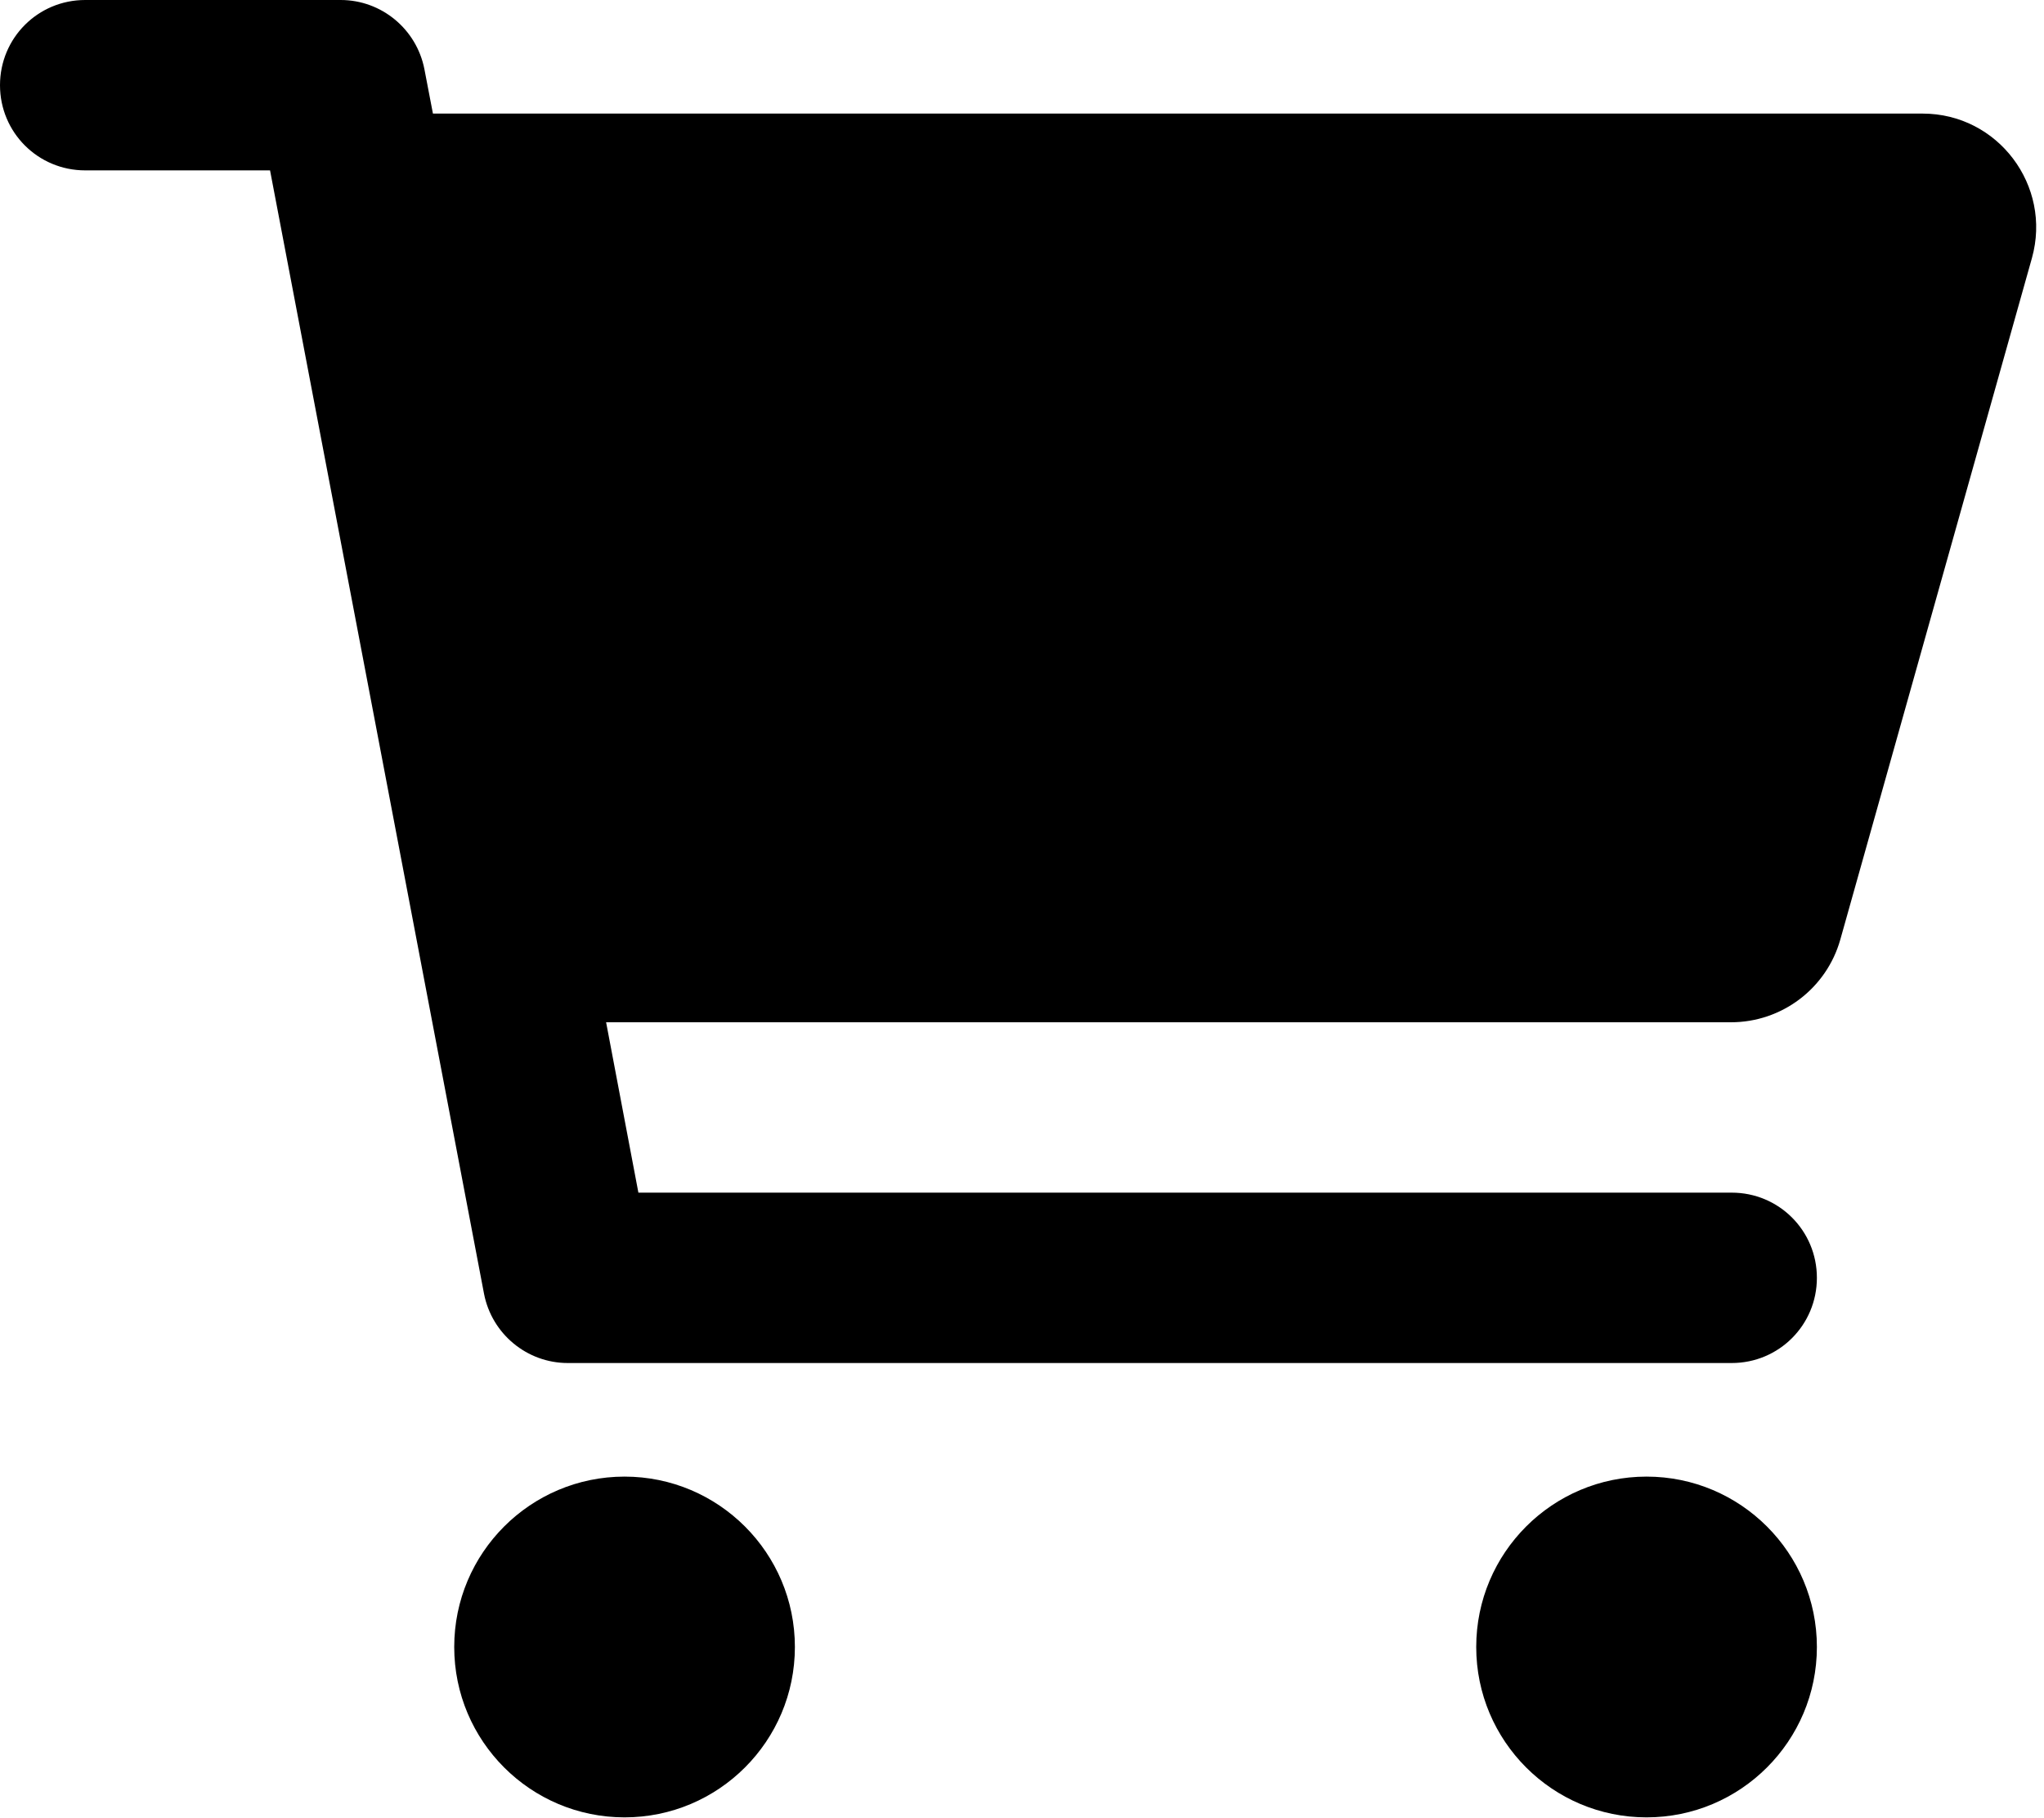
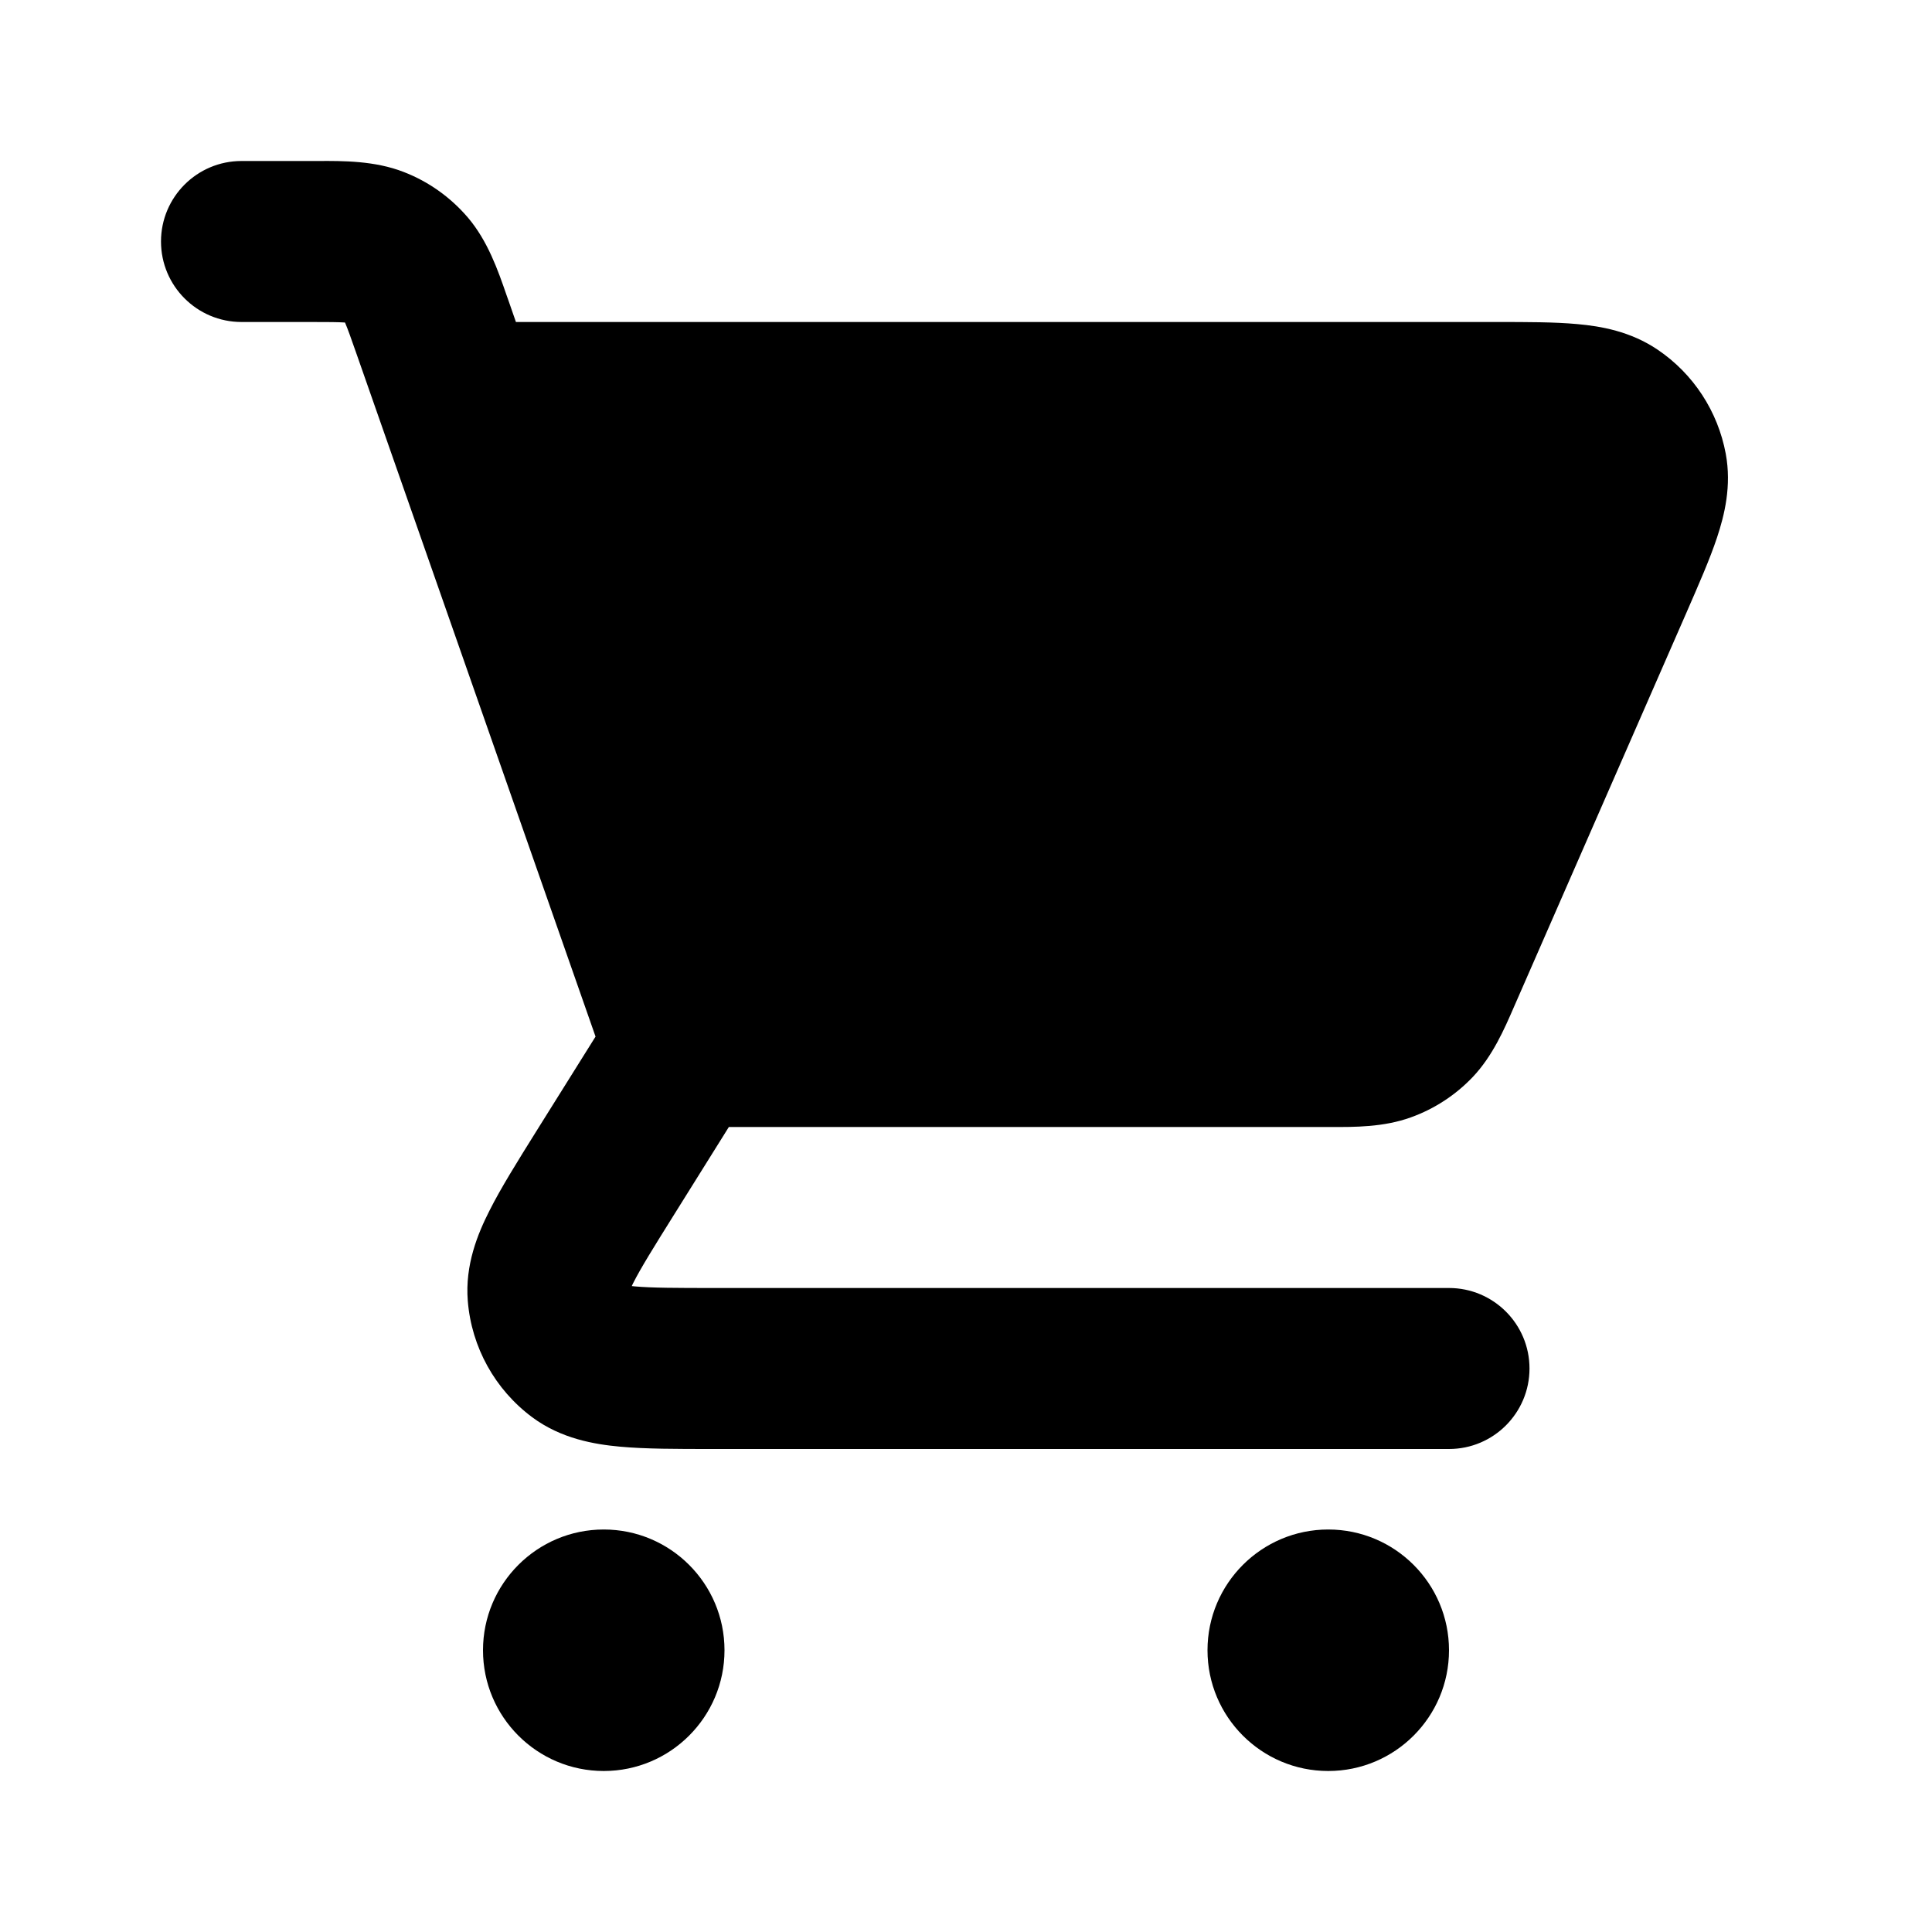
- <svg xmlns="http://www.w3.org/2000/svg" viewBox="0 0 576 512">
-   <path d="M24 0C10.7 0 0 10.7 0 24S10.7 48 24 48H76.1l60.3 316.5c2.2 11.3 12.1 19.5 23.6 19.5H488c13.3 0 24-10.7 24-24s-10.7-24-24-24H179.9l-9.1-48h317c14.3 0 26.9-9.5 30.8-23.3l54-192C578.3 52.3 563 32 541.8 32H122l-2.4-12.5C117.4 8.2 107.5 0 96 0H24zM176 512c26.5 0 48-21.5 48-48s-21.5-48-48-48s-48 21.5-48 48s21.5 48 48 48zm336-48c0-26.5-21.5-48-48-48s-48 21.5-48 48s21.5 48 48 48s48-21.5 48-48z" />
+ <svg xmlns="http://www.w3.org/2000/svg" width="24" height="24" viewBox="0 0 24 24" fill="none" aria-hidden="true" class="styles__StyledInlineSvg-sc-12l8vvi-0 jFpckg">
+   <path fill-rule="evenodd" clip-rule="evenodd" d="M4.278 4.006C4.196 4.001 4.083 4 3.865 4H3C2.448 4 2 3.552 2 3C2 2.448 2.448 2 3 2H3.865L3.951 2C4.264 1.998 4.657 1.997 5.014 2.136C5.323 2.255 5.596 2.45 5.811 2.701C6.06 2.993 6.188 3.364 6.29 3.659L6.319 3.741L6.409 4L18.594 4C18.967 4 19.312 4 19.594 4.026C19.887 4.052 20.255 4.116 20.592 4.344C21.036 4.644 21.34 5.11 21.438 5.637C21.512 6.037 21.422 6.399 21.329 6.679C21.24 6.947 21.101 7.263 20.952 7.605L18.836 12.442L18.804 12.515C18.688 12.782 18.543 13.117 18.296 13.378C18.082 13.603 17.819 13.775 17.527 13.88C17.189 14.003 16.824 14.001 16.534 14L16.454 14H9.054L8.378 15.082C8.118 15.498 7.96 15.752 7.864 15.942C7.858 15.954 7.853 15.966 7.848 15.976C7.859 15.977 7.872 15.978 7.885 15.98C8.097 15.999 8.396 16 8.887 16H18C18.552 16 19 16.448 19 17C19 17.552 18.552 18 18 18L8.844 18C8.41 18 8.017 18 7.702 17.971C7.385 17.942 6.972 17.873 6.612 17.606C6.149 17.262 5.857 16.735 5.811 16.16C5.775 15.713 5.935 15.326 6.079 15.042C6.221 14.759 6.429 14.427 6.659 14.058L7.398 12.877L4.431 4.402C4.359 4.196 4.321 4.089 4.289 4.014L4.286 4.007L4.278 4.006Z" fill="currentColor" />
+   <path d="M7.5 22C8.328 22 9 21.328 9 20.5C9 19.672 8.328 19 7.5 19C6.672 19 6 19.672 6 20.5C6 21.328 6.672 22 7.5 22Z" fill="currentColor" />
+   <path d="M16.5 22C17.328 22 18 21.328 18 20.5C18 19.672 17.328 19 16.5 19C15.672 19 15 19.672 15 20.5C15 21.328 15.672 22 16.5 22Z" fill="currentColor" />
</svg>
